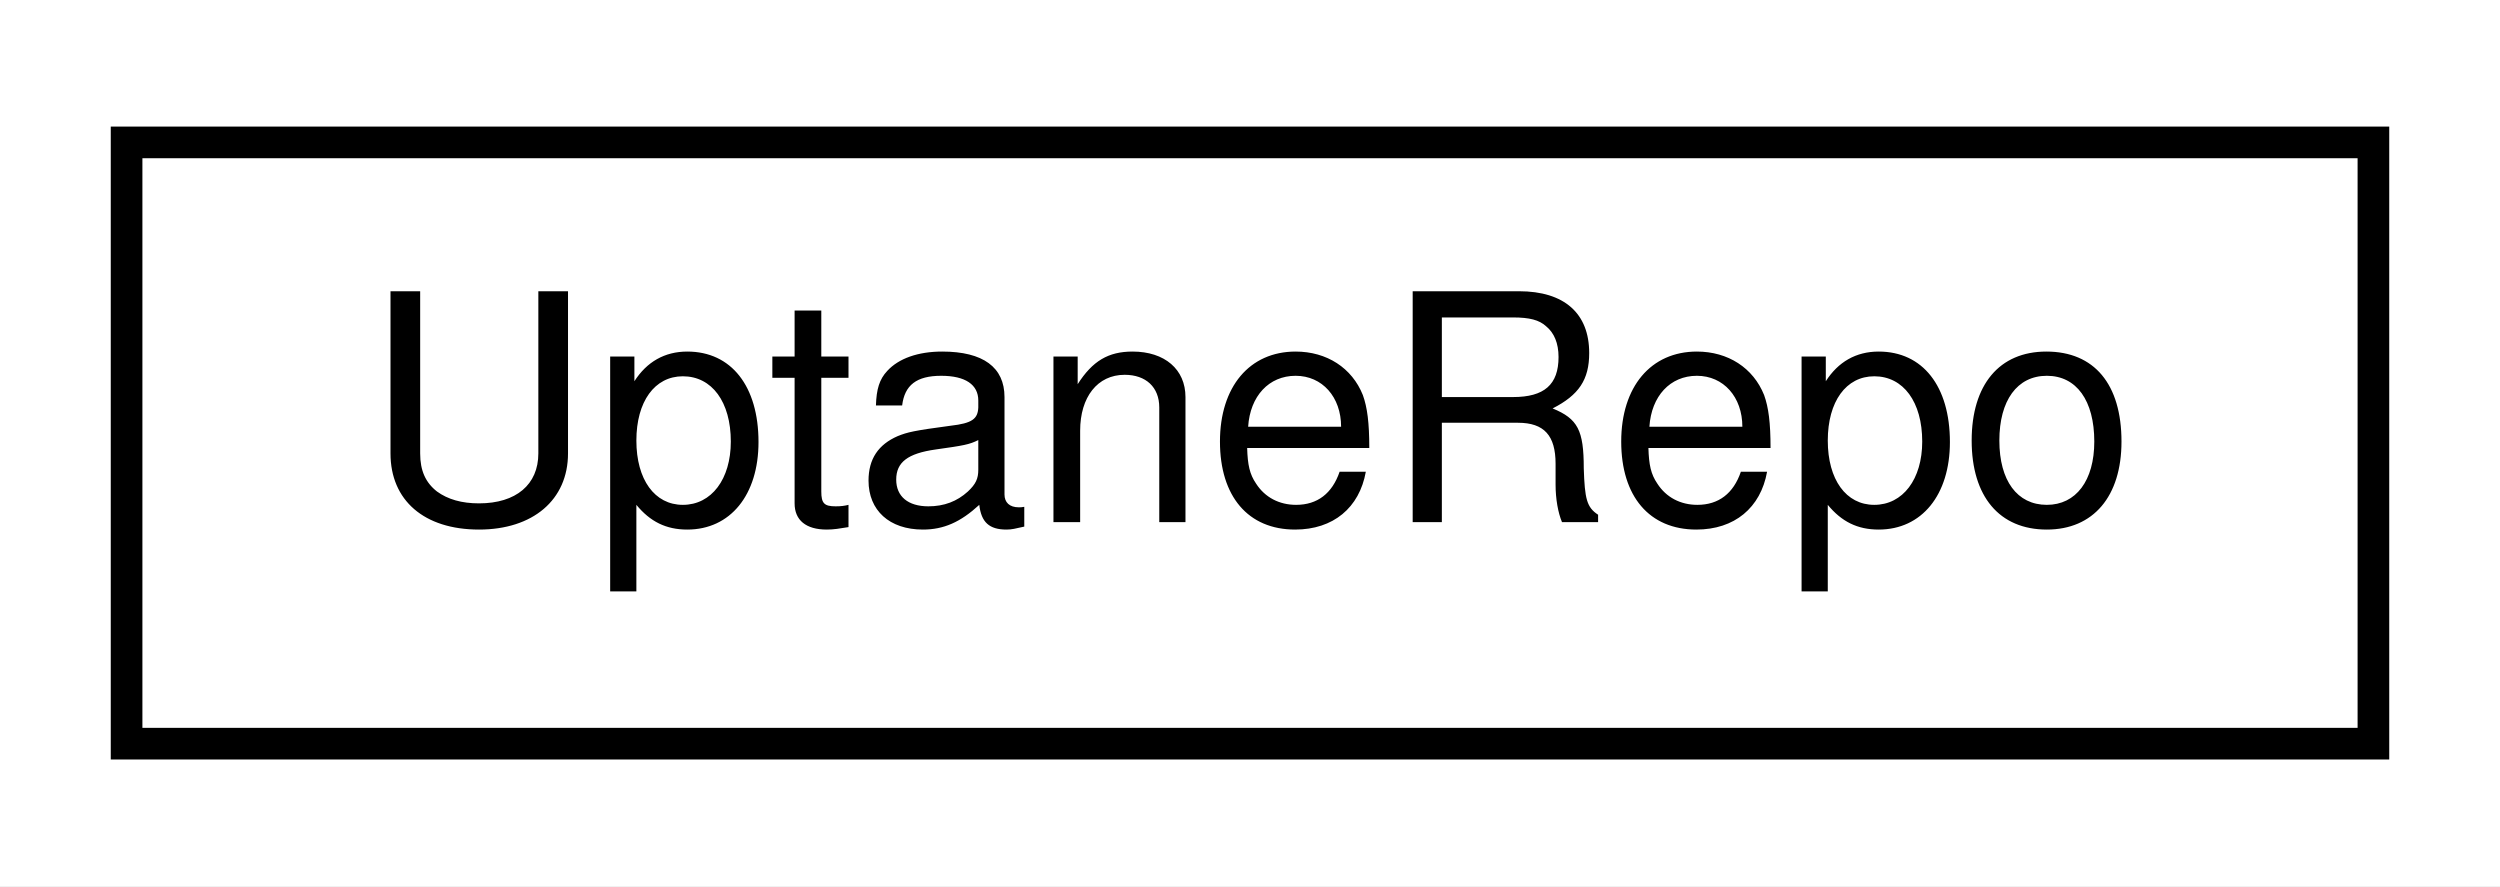
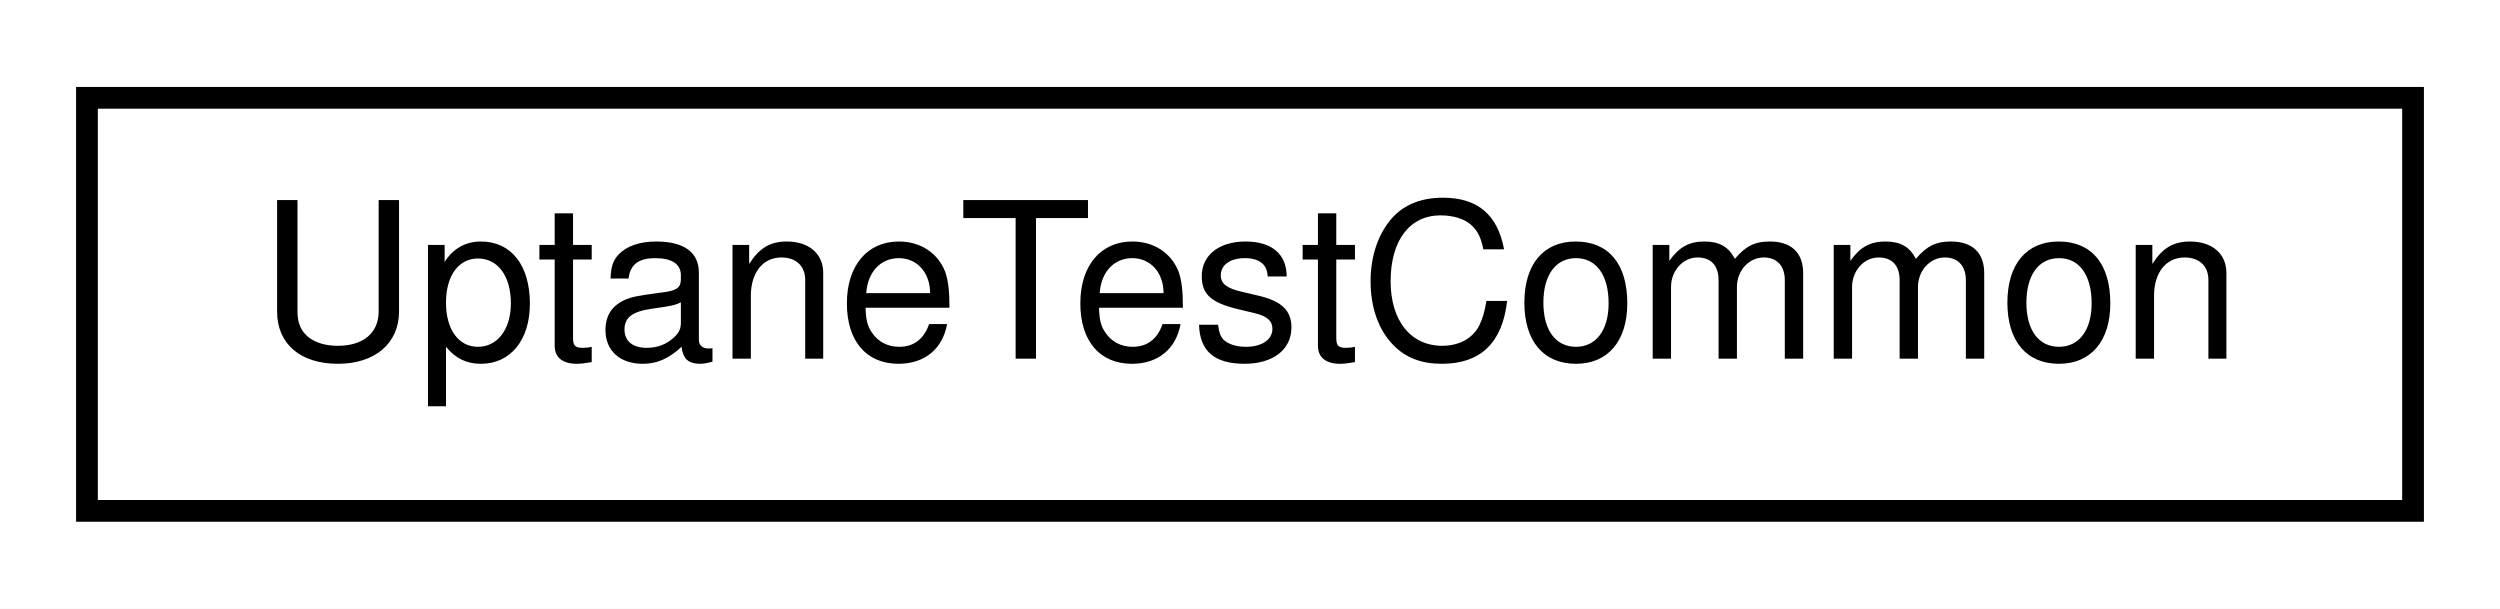
- <svg xmlns="http://www.w3.org/2000/svg" xmlns:xlink="http://www.w3.org/1999/xlink" width="79pt" height="28pt" viewBox="0.00 0.00 79.00 28.00">
+ <svg xmlns="http://www.w3.org/2000/svg" xmlns:xlink="http://www.w3.org/1999/xlink" width="115pt" height="28pt" viewBox="0.00 0.00 115.00 28.00">
  <g id="graph0" class="graph" transform="scale(1 1) rotate(0) translate(4 24)">
-     <polygon fill="#ffffff" stroke="transparent" points="-4,4 -4,-24 75,-24 75,4 -4,4" />
+     <polygon fill="#ffffff" stroke="transparent" points="-4,4 -4,-24 111,-24 111,4 -4,4" />
    <g id="node1" class="node">
      <g id="a_node1">
-         <a xlink:href="class_uptane_repo.html" target="_top" xlink:title="UptaneRepo">
-           <polygon fill="#ffffff" stroke="#000000" points="0,-.5 0,-19.5 71,-19.5 71,-.5 0,-.5" />
-           <text text-anchor="middle" x="35.5" y="-7.5" font-family="Helvetica,sans-Serif" font-size="10.00" fill="#000000">UptaneRepo</text>
+         <a xlink:href="struct_uptane_test_common.html" target="_top" xlink:title="UptaneTestCommon">
+           <polygon fill="#ffffff" stroke="#000000" points="0,-.5 0,-19.5 107,-19.5 107,-.5 0,-.5" />
+           <text text-anchor="middle" x="53.5" y="-7.5" font-family="Helvetica,sans-Serif" font-size="10.00" fill="#000000">UptaneTestCommon</text>
        </a>
      </g>
    </g>
  </g>
</svg>
